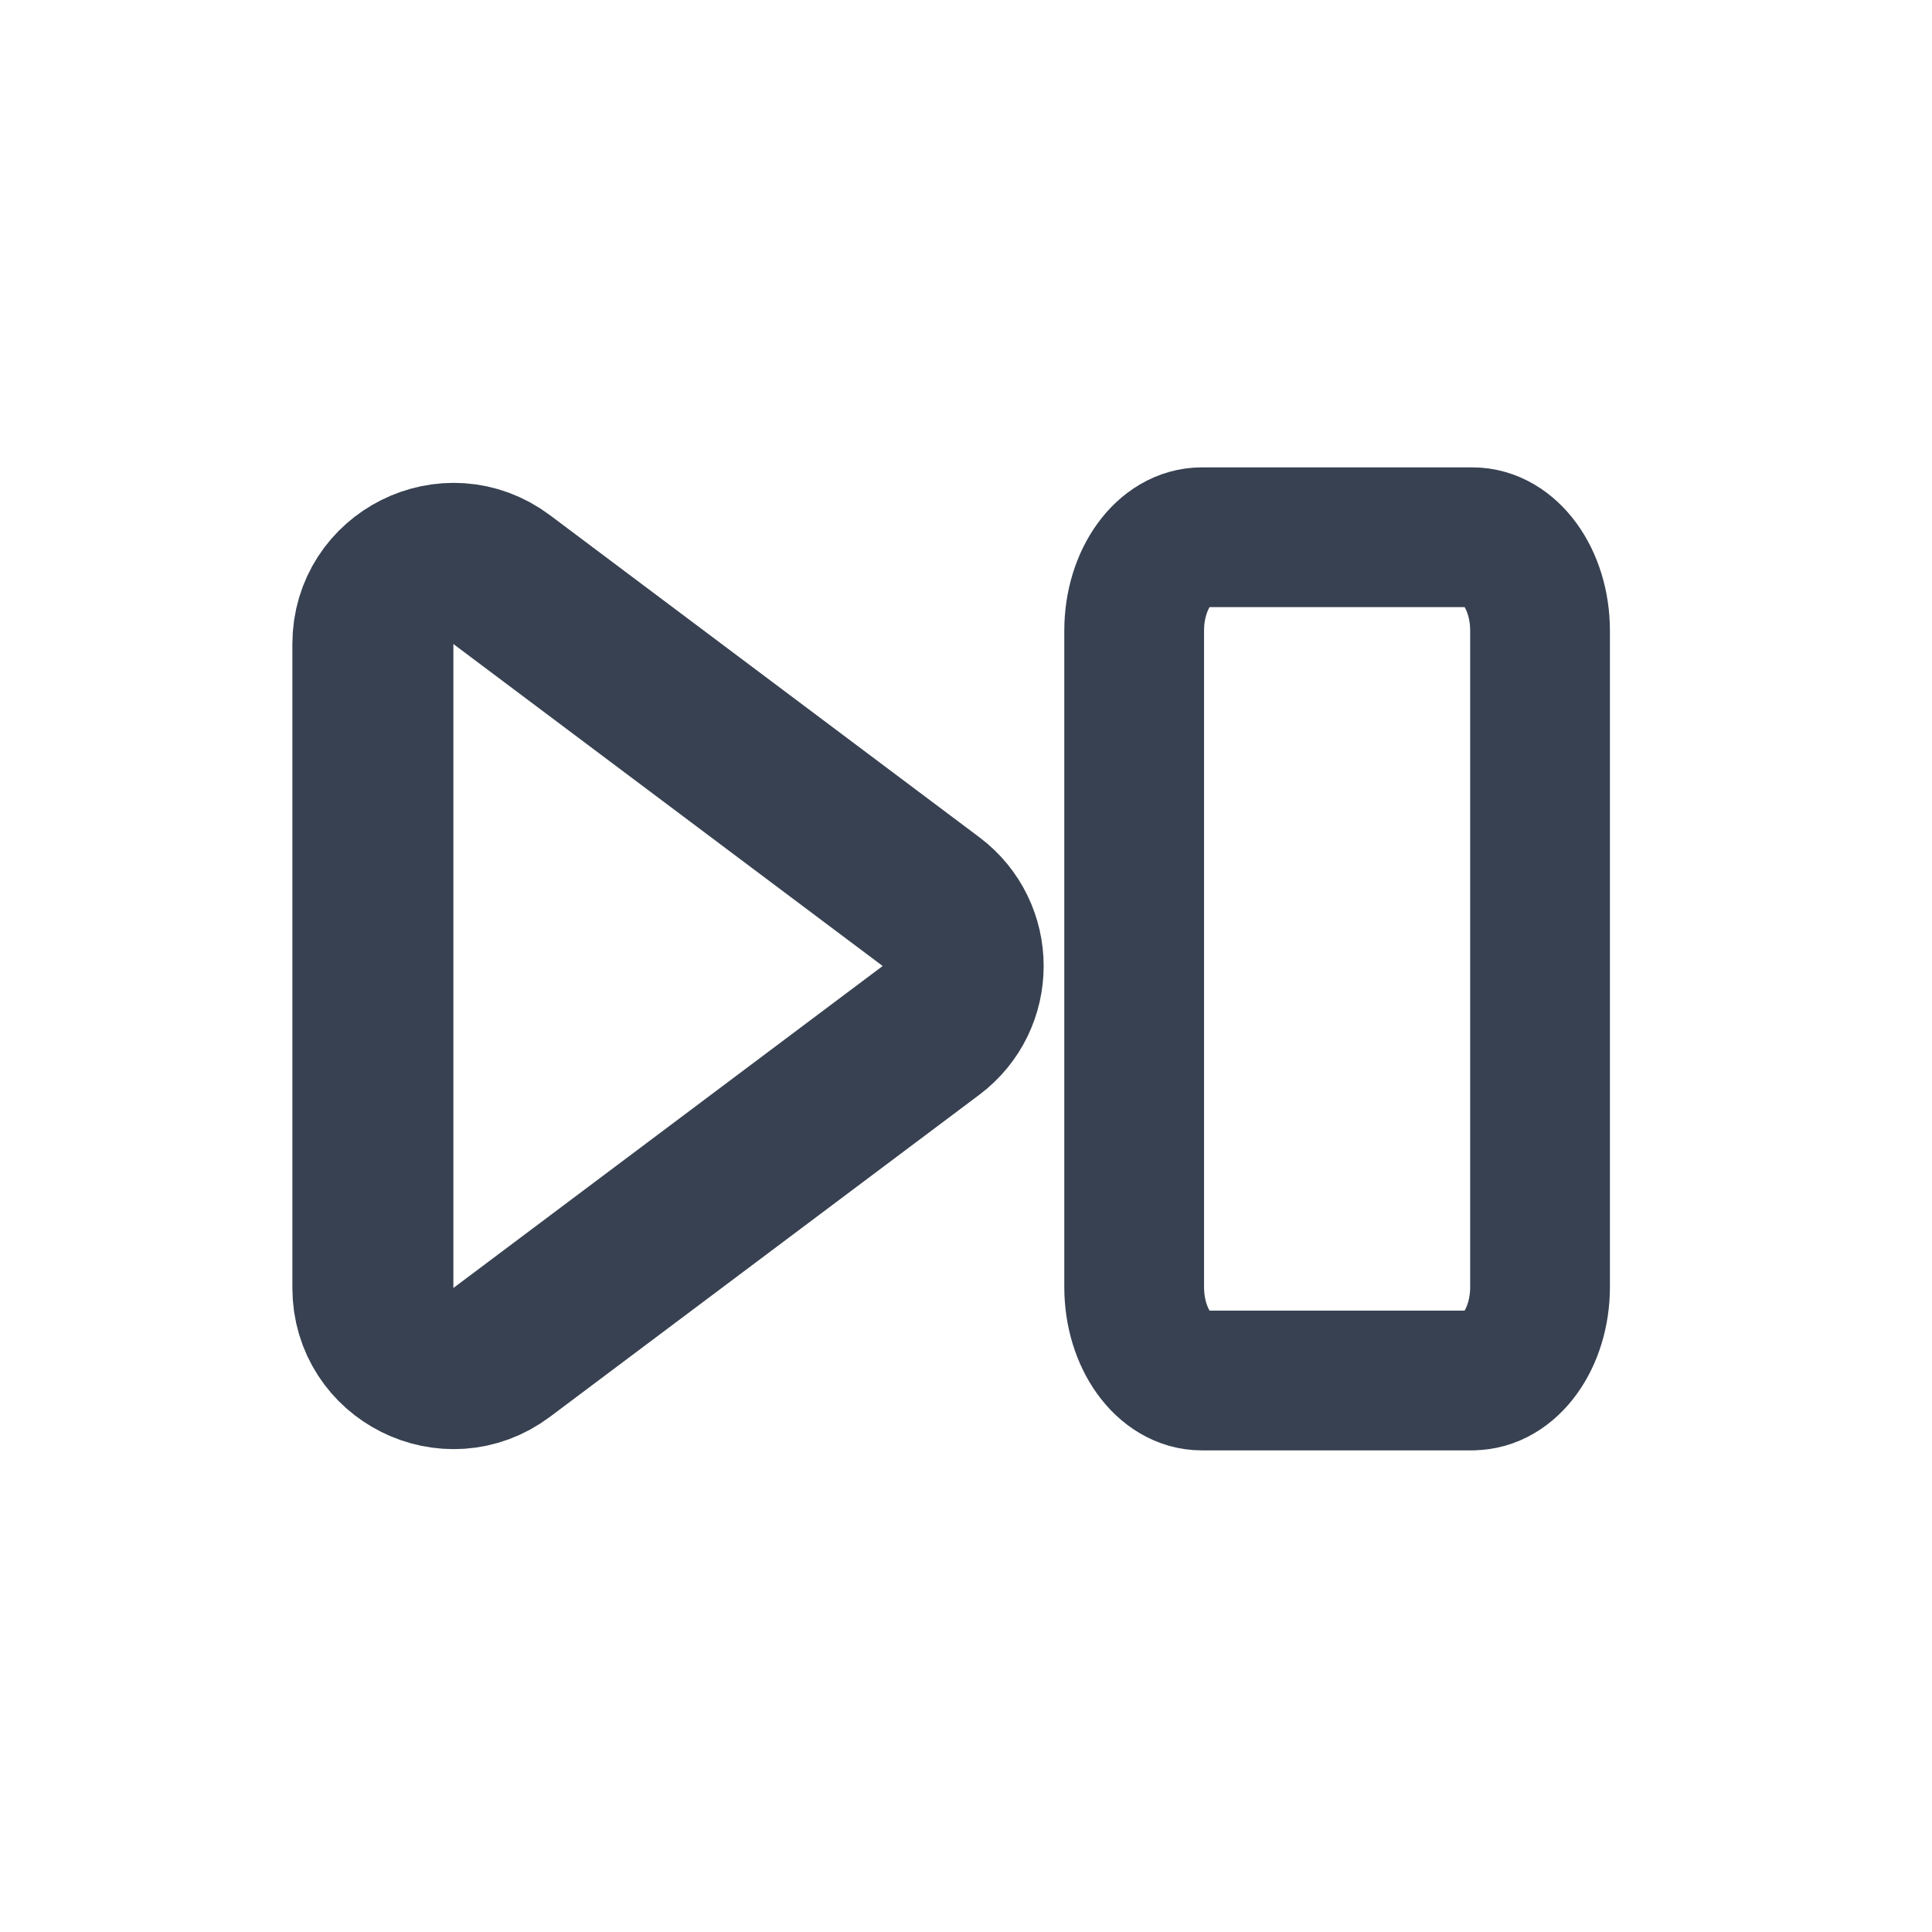
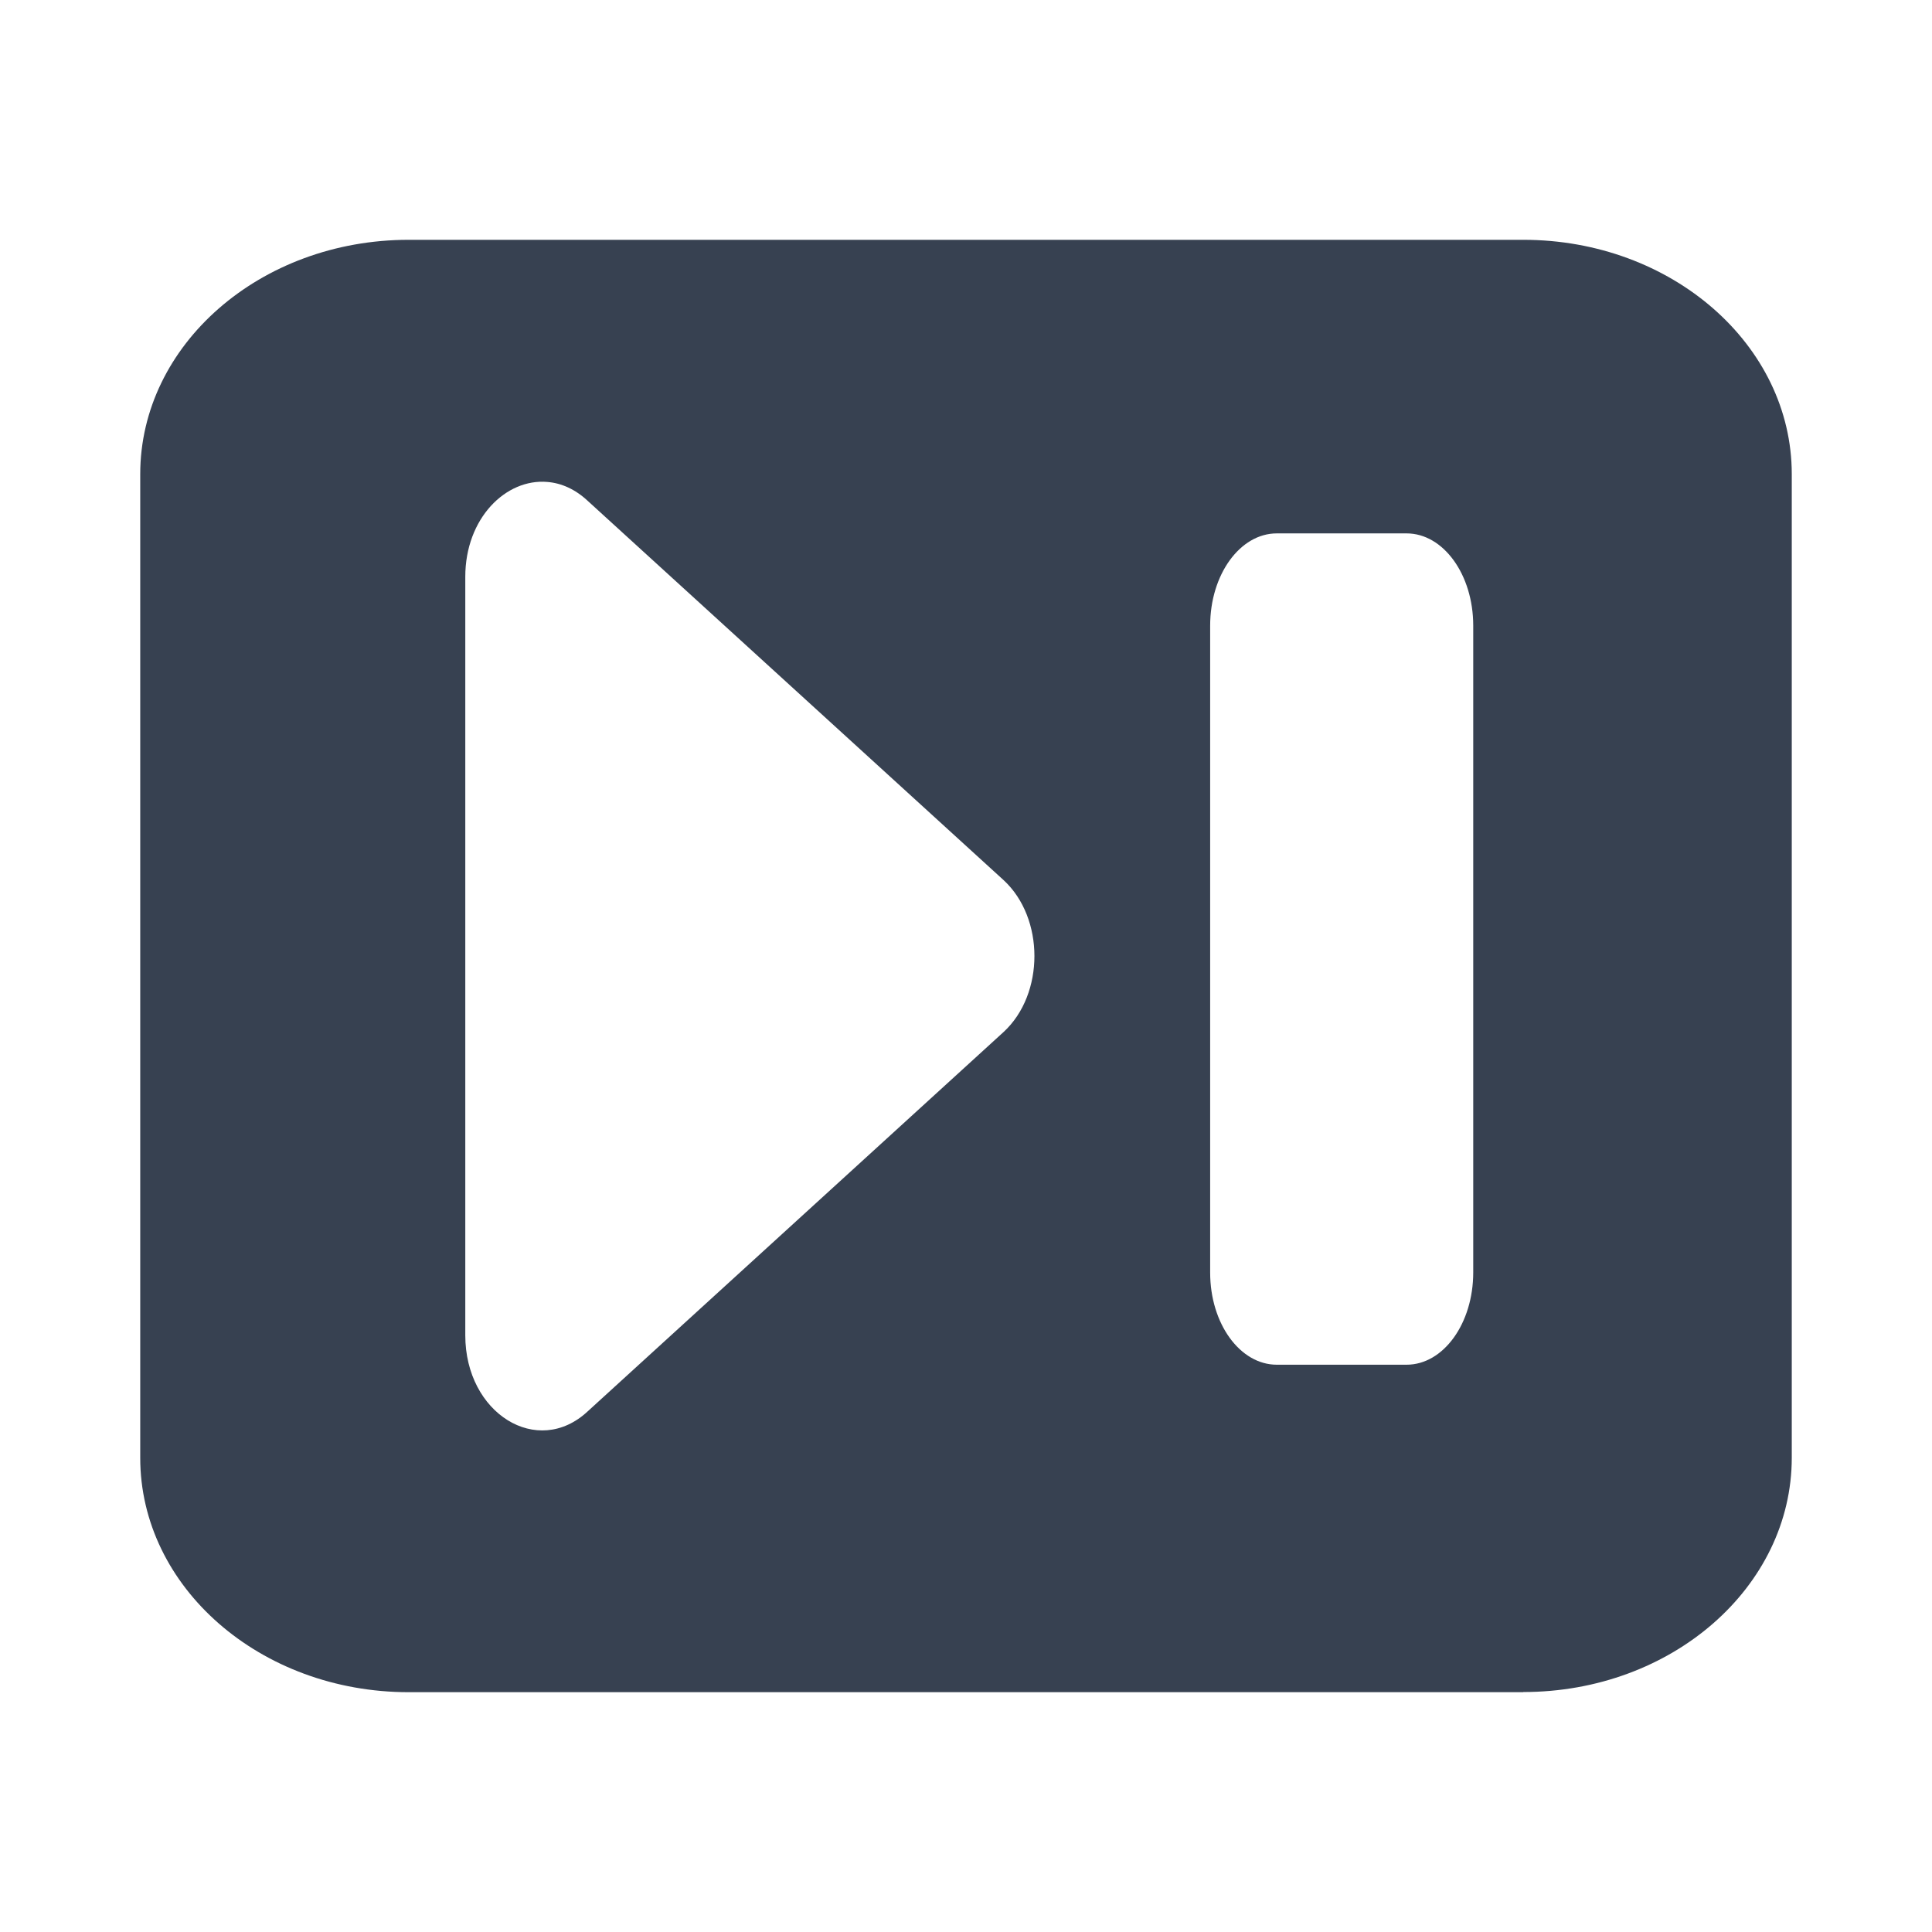
<svg xmlns="http://www.w3.org/2000/svg" width="24" height="24" viewBox="0 0 24 24" fill="none" version="1.1" id="svg3173">
  <defs id="defs3177" />
-   <path d="m 11.565,11.2 c 0.533,0.4 0.533,1.2 0,1.6 l -5.333,4 c -0.659,0.494 -1.6,0.024 -1.6,-0.8 V 8 c 0,-0.824 0.941,-1.294 1.6,-0.8 z" stroke="#374151" stroke-width="2" stroke-linecap="round" stroke-linejoin="round" id="path3169" />
-   <path d="m 18.291,17.149 h -3.362 c -0.464,0 -0.84,-0.52 -0.84,-1.162 V 7.836 c 0,-0.642 0.376,-1.162 0.84,-1.162 h 3.362 c 0.464,0 0.84,0.52 0.84,1.162 v 8.15 c 0,0.642 -0.376,1.162 -0.84,1.162 z" stroke="#374151" stroke-width="1.139" stroke-linecap="round" stroke-linejoin="round" id="path3742" style="stroke-width:1.736;stroke-miterlimit:4;stroke-dasharray:none" />
+   <path id="path3742-7" style="fill:#374151;fill-opacity:1;stroke-width:2;stroke-miterlimit:4;stroke-dasharray:none" d="m 18.923,2.979 c 1.843,0 3.335,1.304 3.335,2.911 V 18.108 c 0,1.608 -1.492,2.911 -3.335,2.911 v 0.002 H 5.077 c -1.843,0 -3.335,-1.304 -3.335,-2.911 V 5.89 c 0,-1.608 1.492,-2.911 3.335,-2.911 z M 6.8,5.987 C 6.285,5.942 5.78,6.437 5.78,7.165 v 9.423 c 0,0.971 0.897,1.526 1.521,0.944 l 5.168,-4.714 c 0.508,-0.471 0.508,-1.412 0,-1.883 L 7.301,6.222 C 7.145,6.076 6.972,6.001 6.8,5.987 Z M 17.473,6.626 h -1.612 c -0.458,0 -0.828,0.513 -0.828,1.146 v 8.037 c 0,0.633 0.37,1.144 0.828,1.144 h 1.612 c 0.458,0 0.828,-0.513 0.828,-1.146 V 7.772 c 0,-0.633 -0.37,-1.146 -0.828,-1.146 z" />
+   <path d="m 27.602,-12.243 c -0.516,0.478 -0.516,1.434 0,1.912 l 5.243,4.78 c 0.633,0.591 1.542,0.029 1.542,-0.956 v -9.559 c 0,-0.985 -0.909,-1.547 -1.542,-0.956 z" stroke="#374151" stroke-width="2.146" stroke-linecap="round" stroke-linejoin="round" id="path3169-3" style="stroke-width:2.147;stroke-miterlimit:4;stroke-dasharray:none" />
+   <path d="m 20.8,-6.138 h 3.362 c 0.464,0 0.84,-0.52 0.84,-1.162 v -8.151 c 0,-0.642 -0.376,-1.162 -0.84,-1.162 h -3.362 c -0.464,0 -0.84,0.52 -0.84,1.162 v 8.15 c 0,0.642 0.376,1.162 0.84,1.162 z" stroke="#374151" stroke-width="1.139" stroke-linecap="round" stroke-linejoin="round" id="path3742-9" style="stroke-width:1.736;stroke-miterlimit:4;stroke-dasharray:none" />
+   <path d="m 20.273,-2.011 h 14.043 c 1.869,0 3.384,-1.322 3.384,-2.953 V -17.359 c 0,-1.631 -1.515,-2.953 -3.384,-2.953 H 20.273 c -1.869,0 -3.384,1.322 -3.384,2.953 v 12.392 c 0,1.631 1.515,2.953 3.384,2.953 z" stroke="#374151" stroke-width="1.139" stroke-linecap="round" stroke-linejoin="round" id="path3742-7-0" style="stroke-width:2;stroke-miterlimit:4;stroke-dasharray:none" />
</svg>
